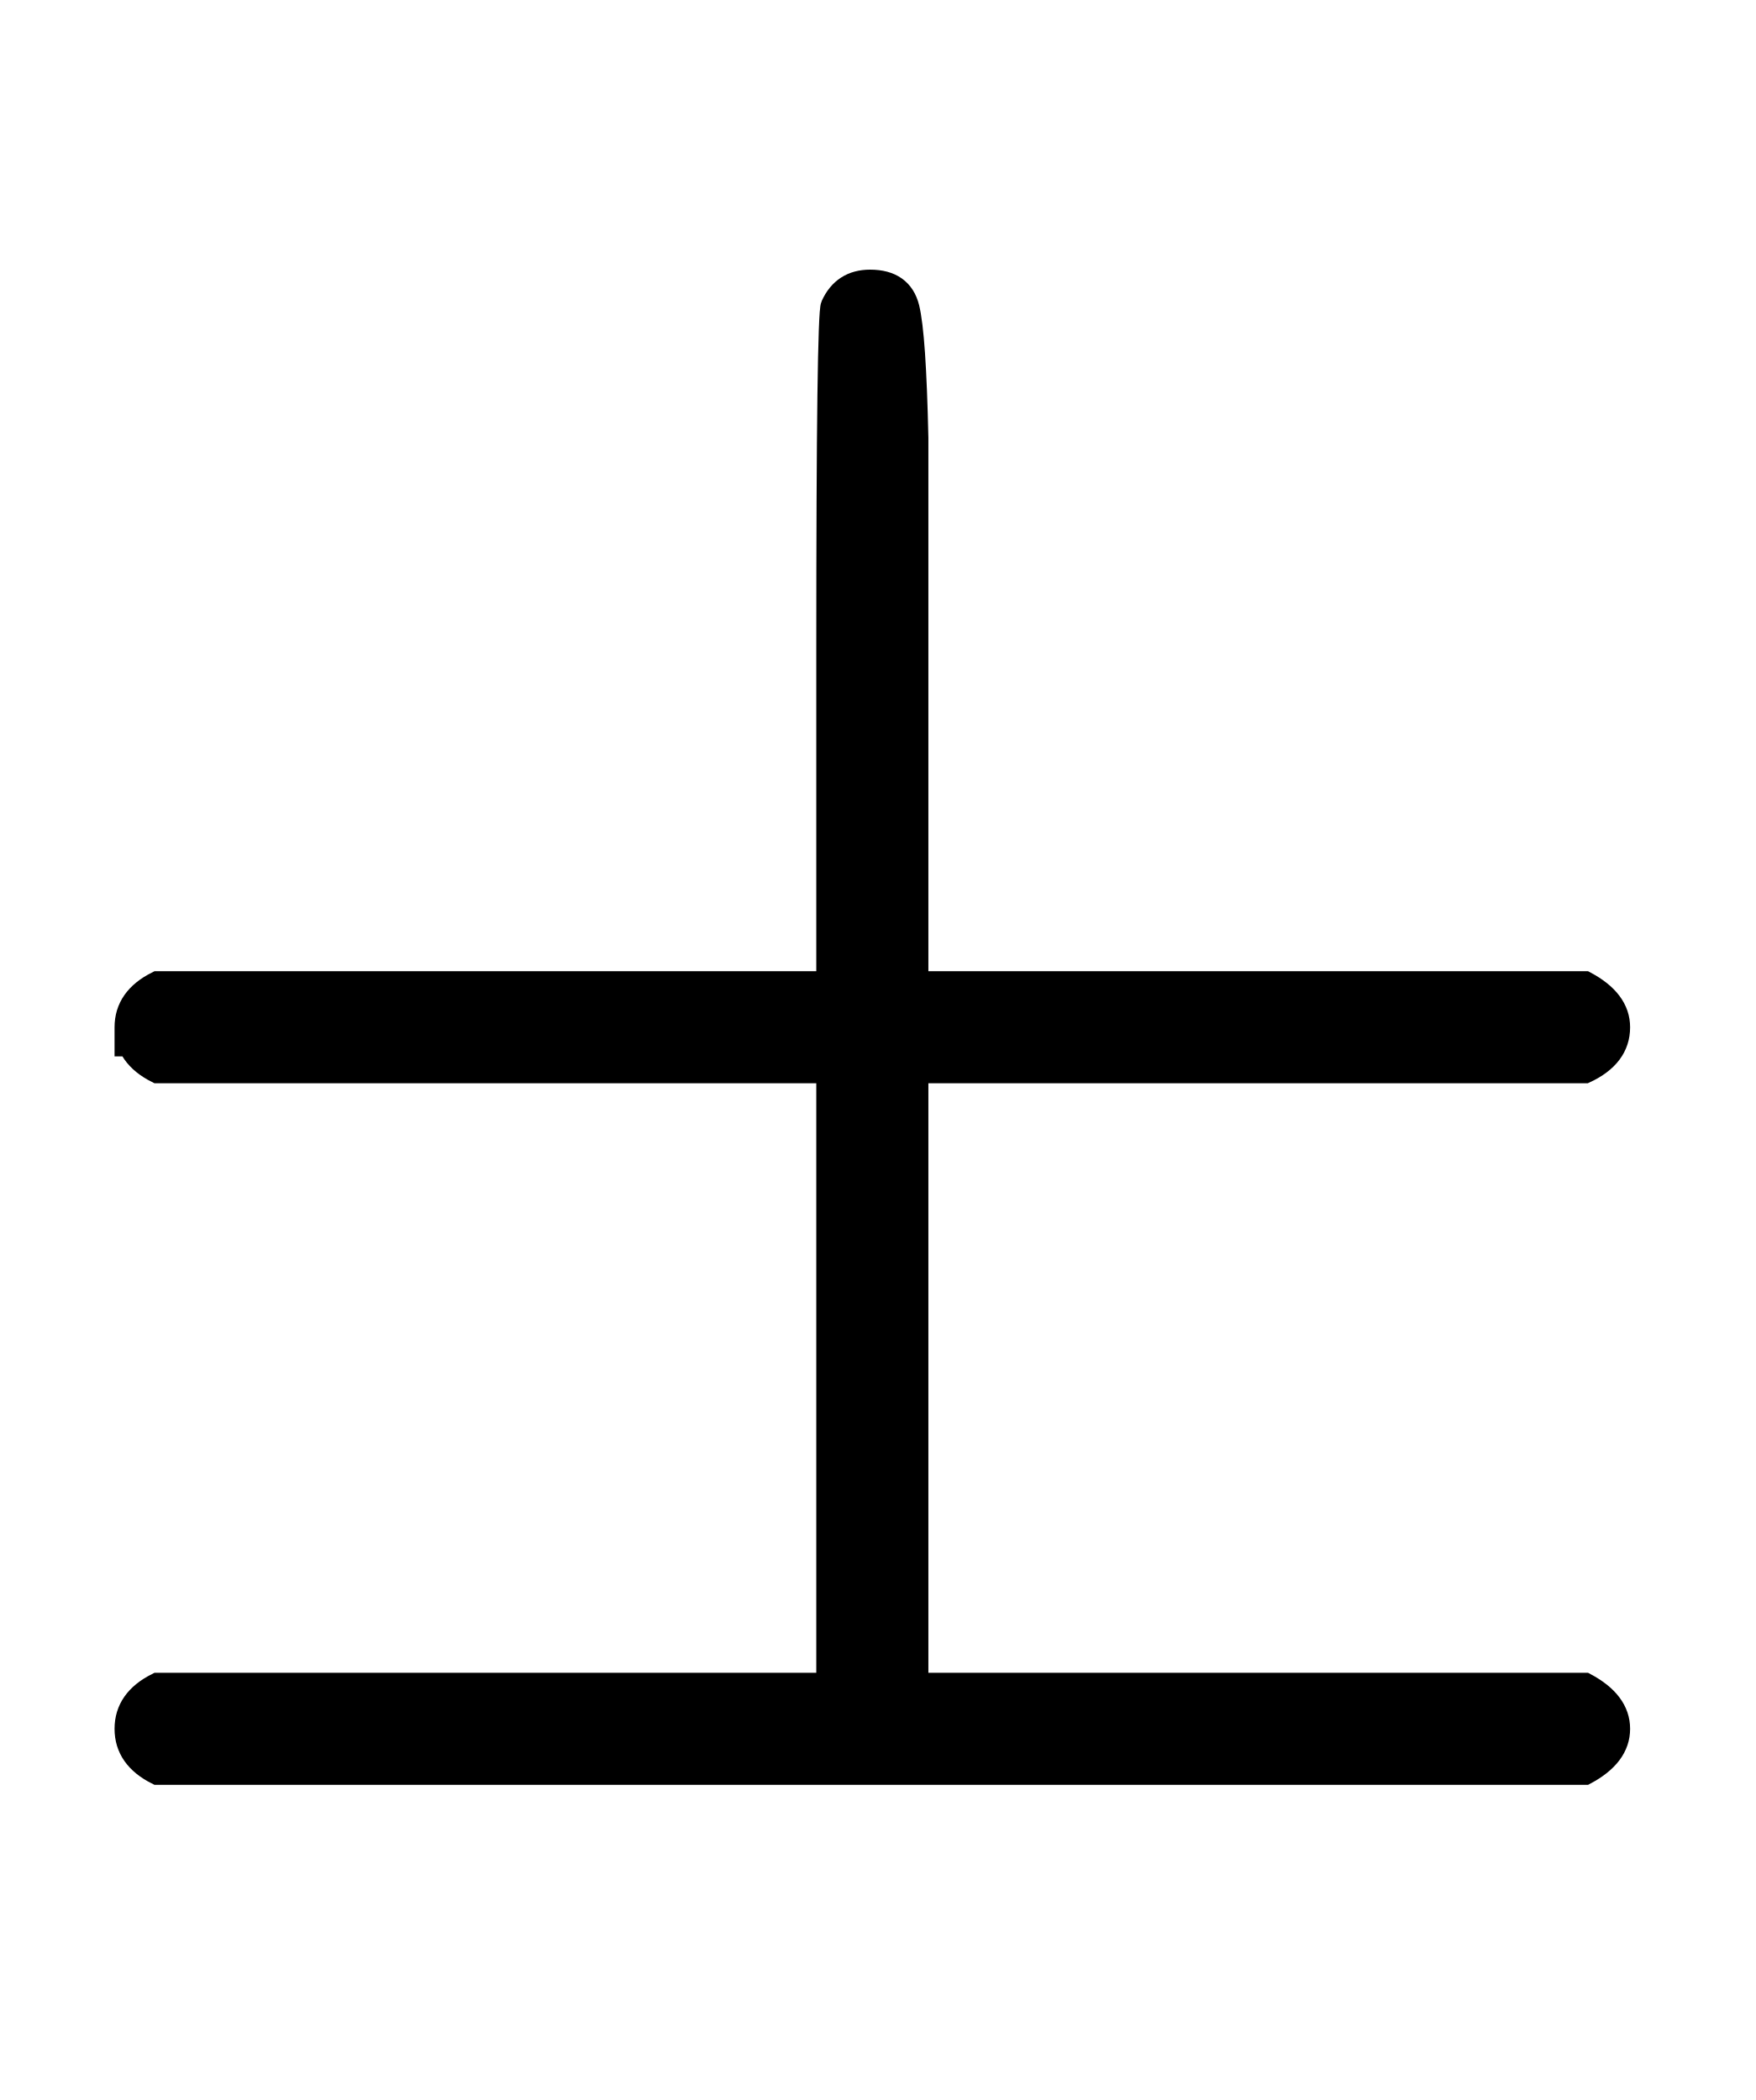
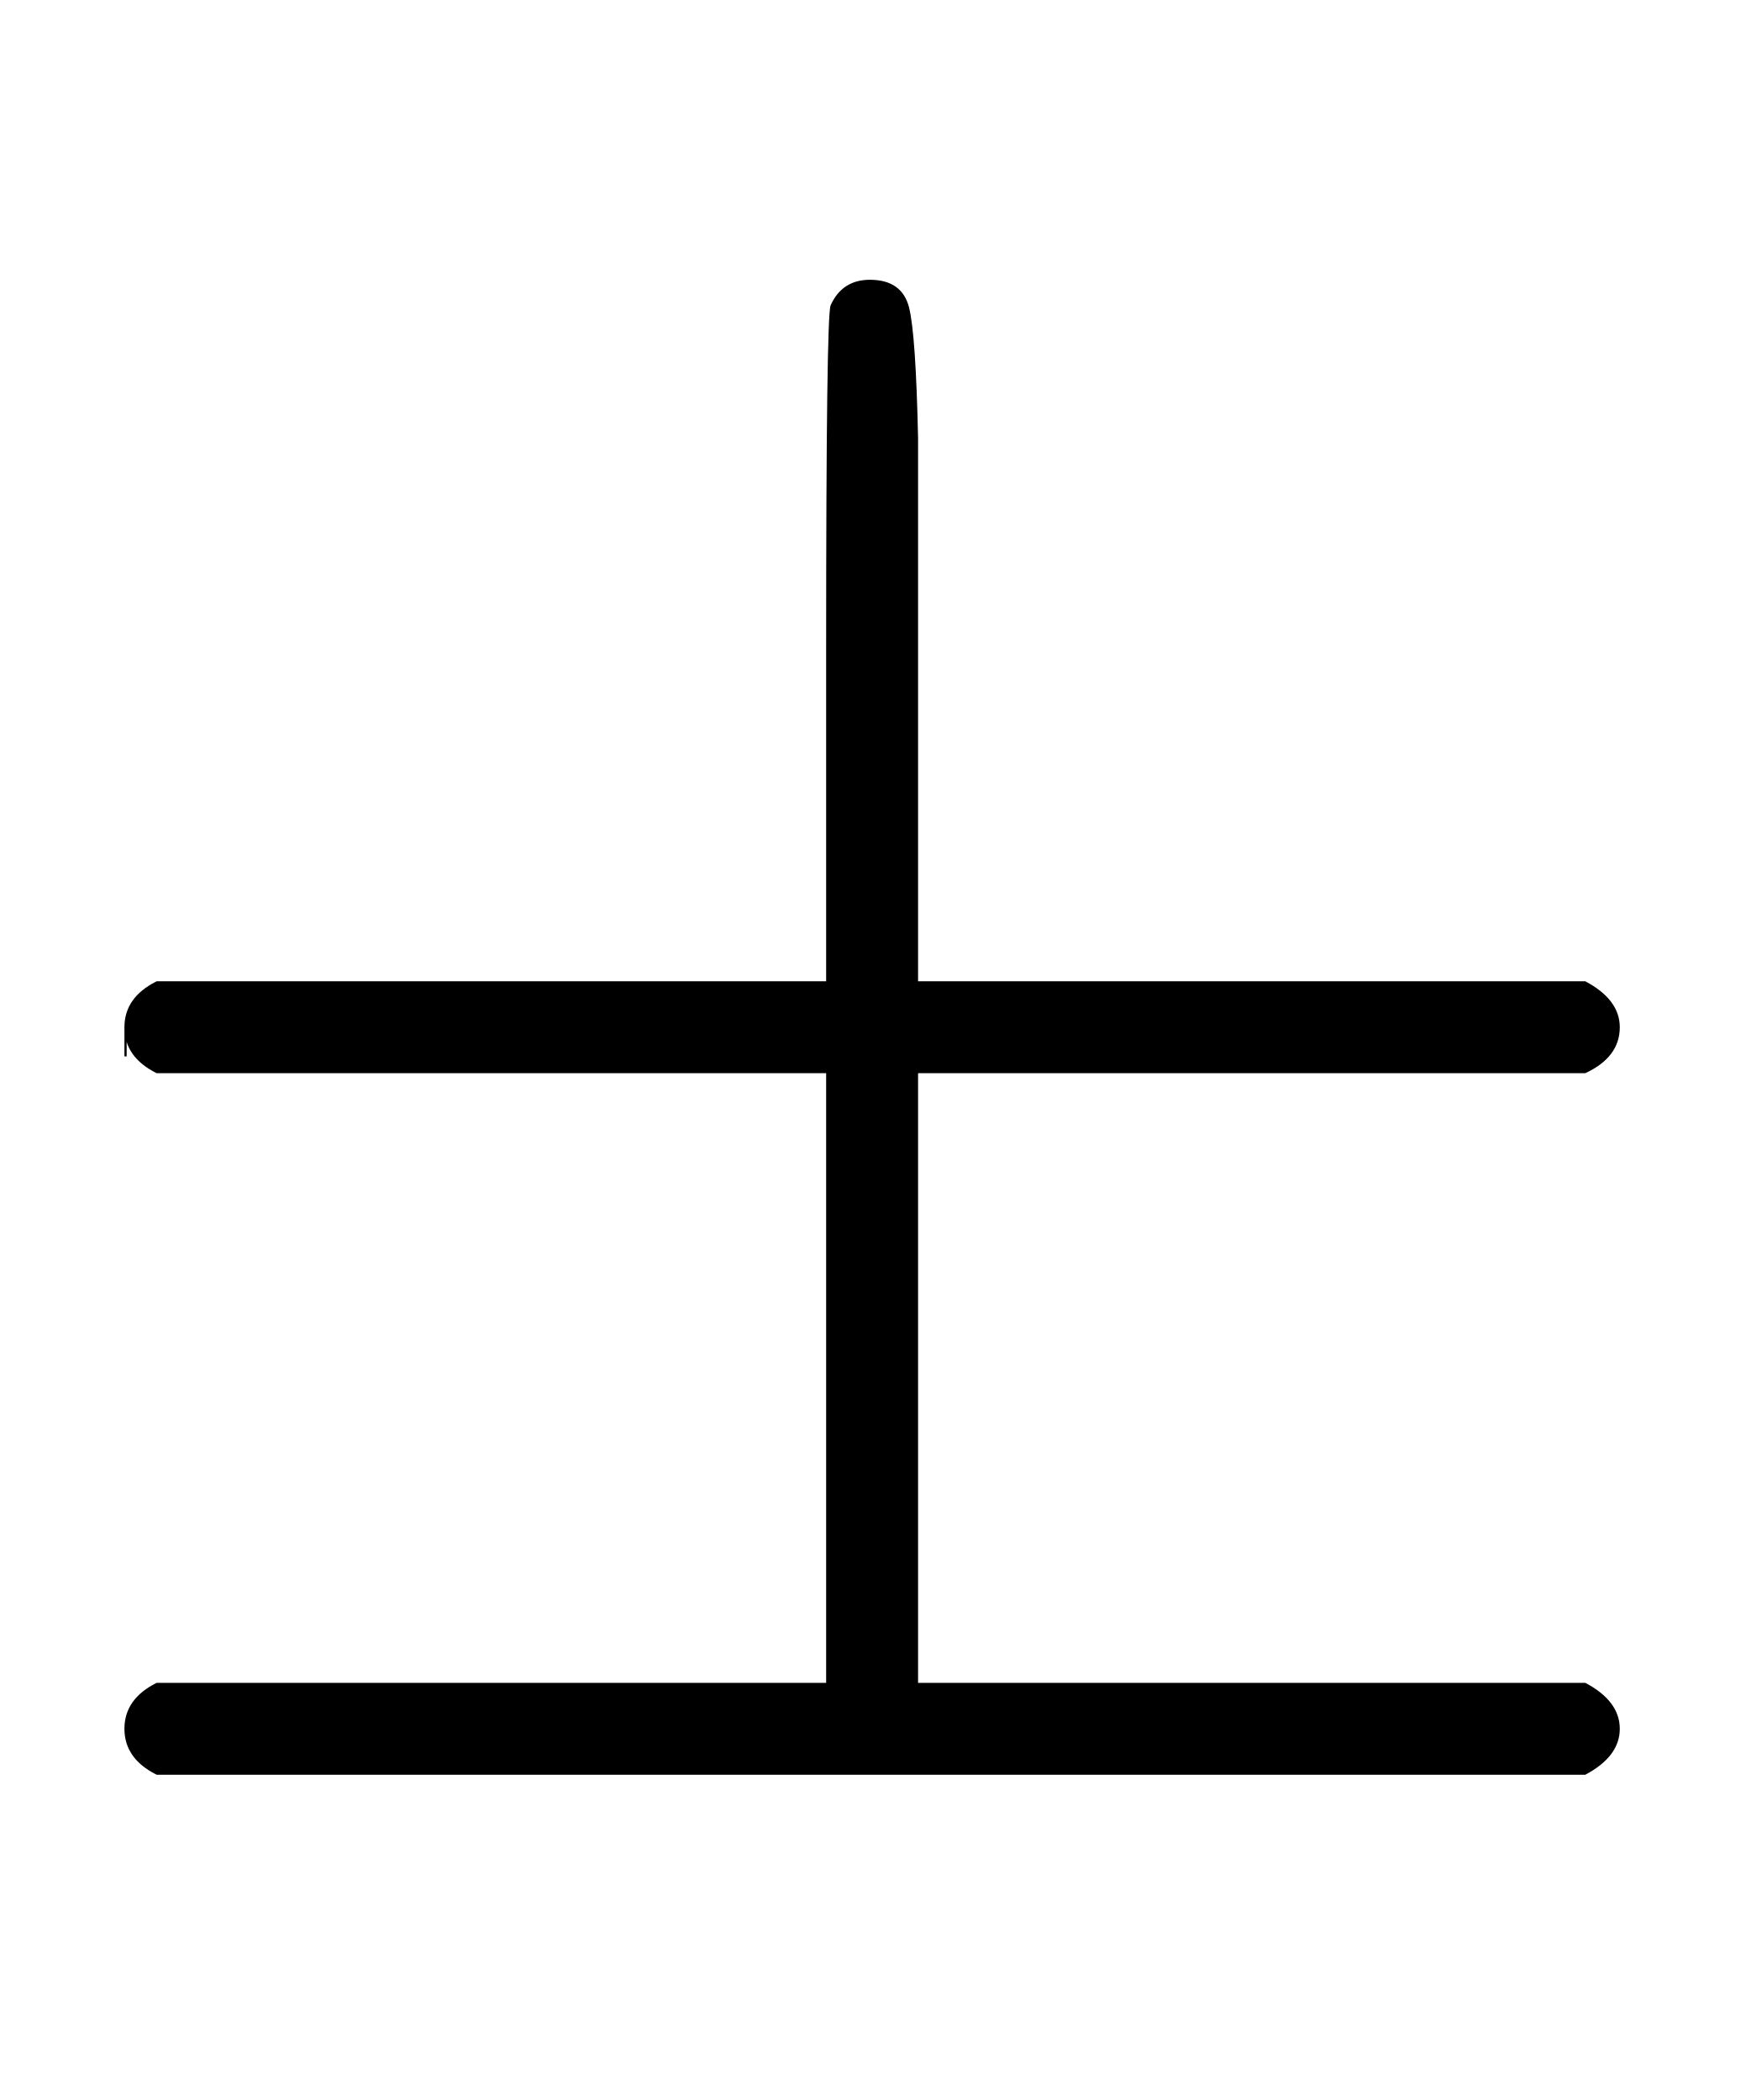
- <svg xmlns="http://www.w3.org/2000/svg" xmlns:xlink="http://www.w3.org/1999/xlink" width="1.819ex" height="2.176ex" style="vertical-align: -0.338ex;" viewBox="0 -791.3 783 936.9">
-   <defs>
-     <path stroke-width="10" id="E1-MJMAIN-B1" d="M56 320T56 333T70 353H369V502Q369 651 371 655Q376 666 388 666Q402 666 405 654T409 596V500V353H707Q722 345 722 333Q722 320 707 313H409V40H707Q722 32 722 20T707 0H70Q56 7 56 20T70 40H369V313H70Q56 320 56 333Z" />
+ <svg xmlns="http://www.w3.org/2000/svg" xmlns:xlink="http://www.w3.org/1999/xlink" width="1.808ex" height="2.176ex" style="vertical-align: -0.338ex;" viewBox="0 -791.3 778.5 936.9" role="img" focusable="false" aria-labelledby="MathJax-SVG-1-Title">
+   <defs aria-hidden="true">
+     <path stroke-width="1" id="E1-MJMAIN-B1" d="M56 320T56 333T70 353H369V502Q369 651 371 655Q376 666 388 666Q402 666 405 654T409 596V500V353H707Q722 345 722 333Q722 320 707 313H409V40H707Q722 32 722 20T707 0H70Q56 7 56 20T70 40H369V313H70Q56 320 56 333Z" />
  </defs>
-   <g stroke="currentColor" fill="currentColor" stroke-width="0" transform="matrix(1 0 0 -1 0 0)">
+   <g stroke="currentColor" fill="currentColor" stroke-width="0" transform="matrix(1 0 0 -1 0 0)" aria-hidden="true">
    <use xlink:href="#E1-MJMAIN-B1" x="0" y="0" />
  </g>
</svg>
